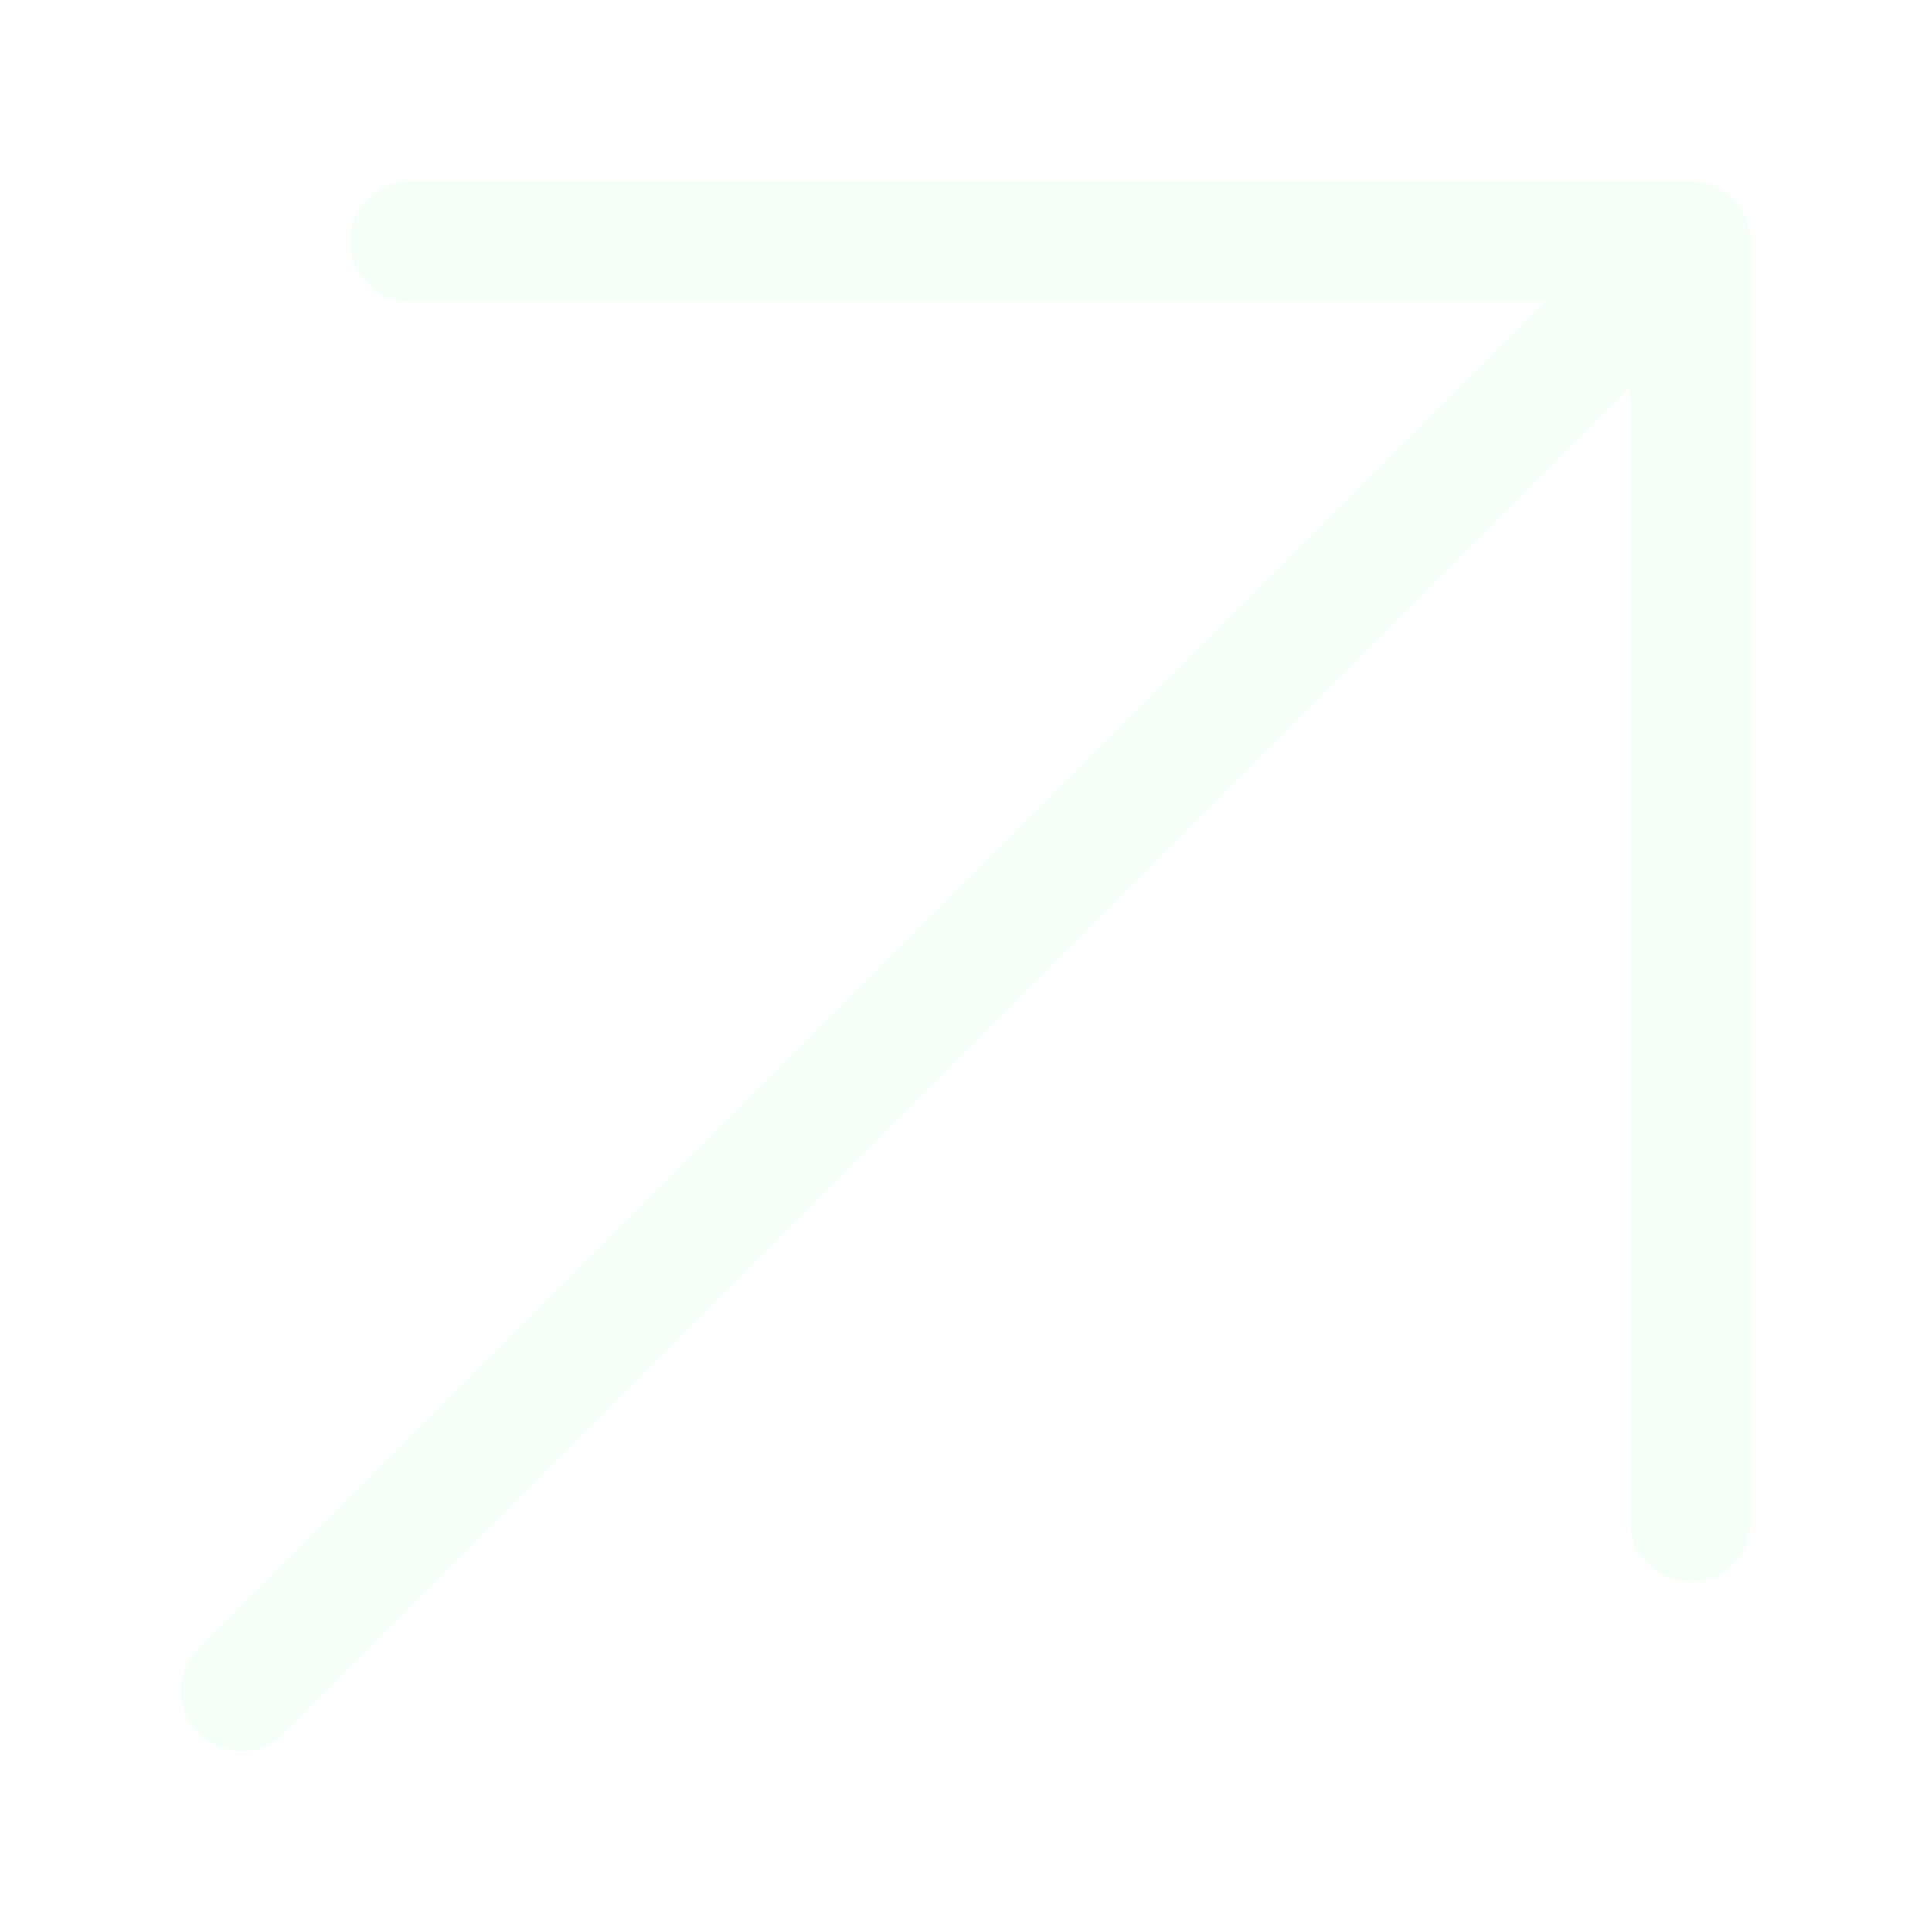
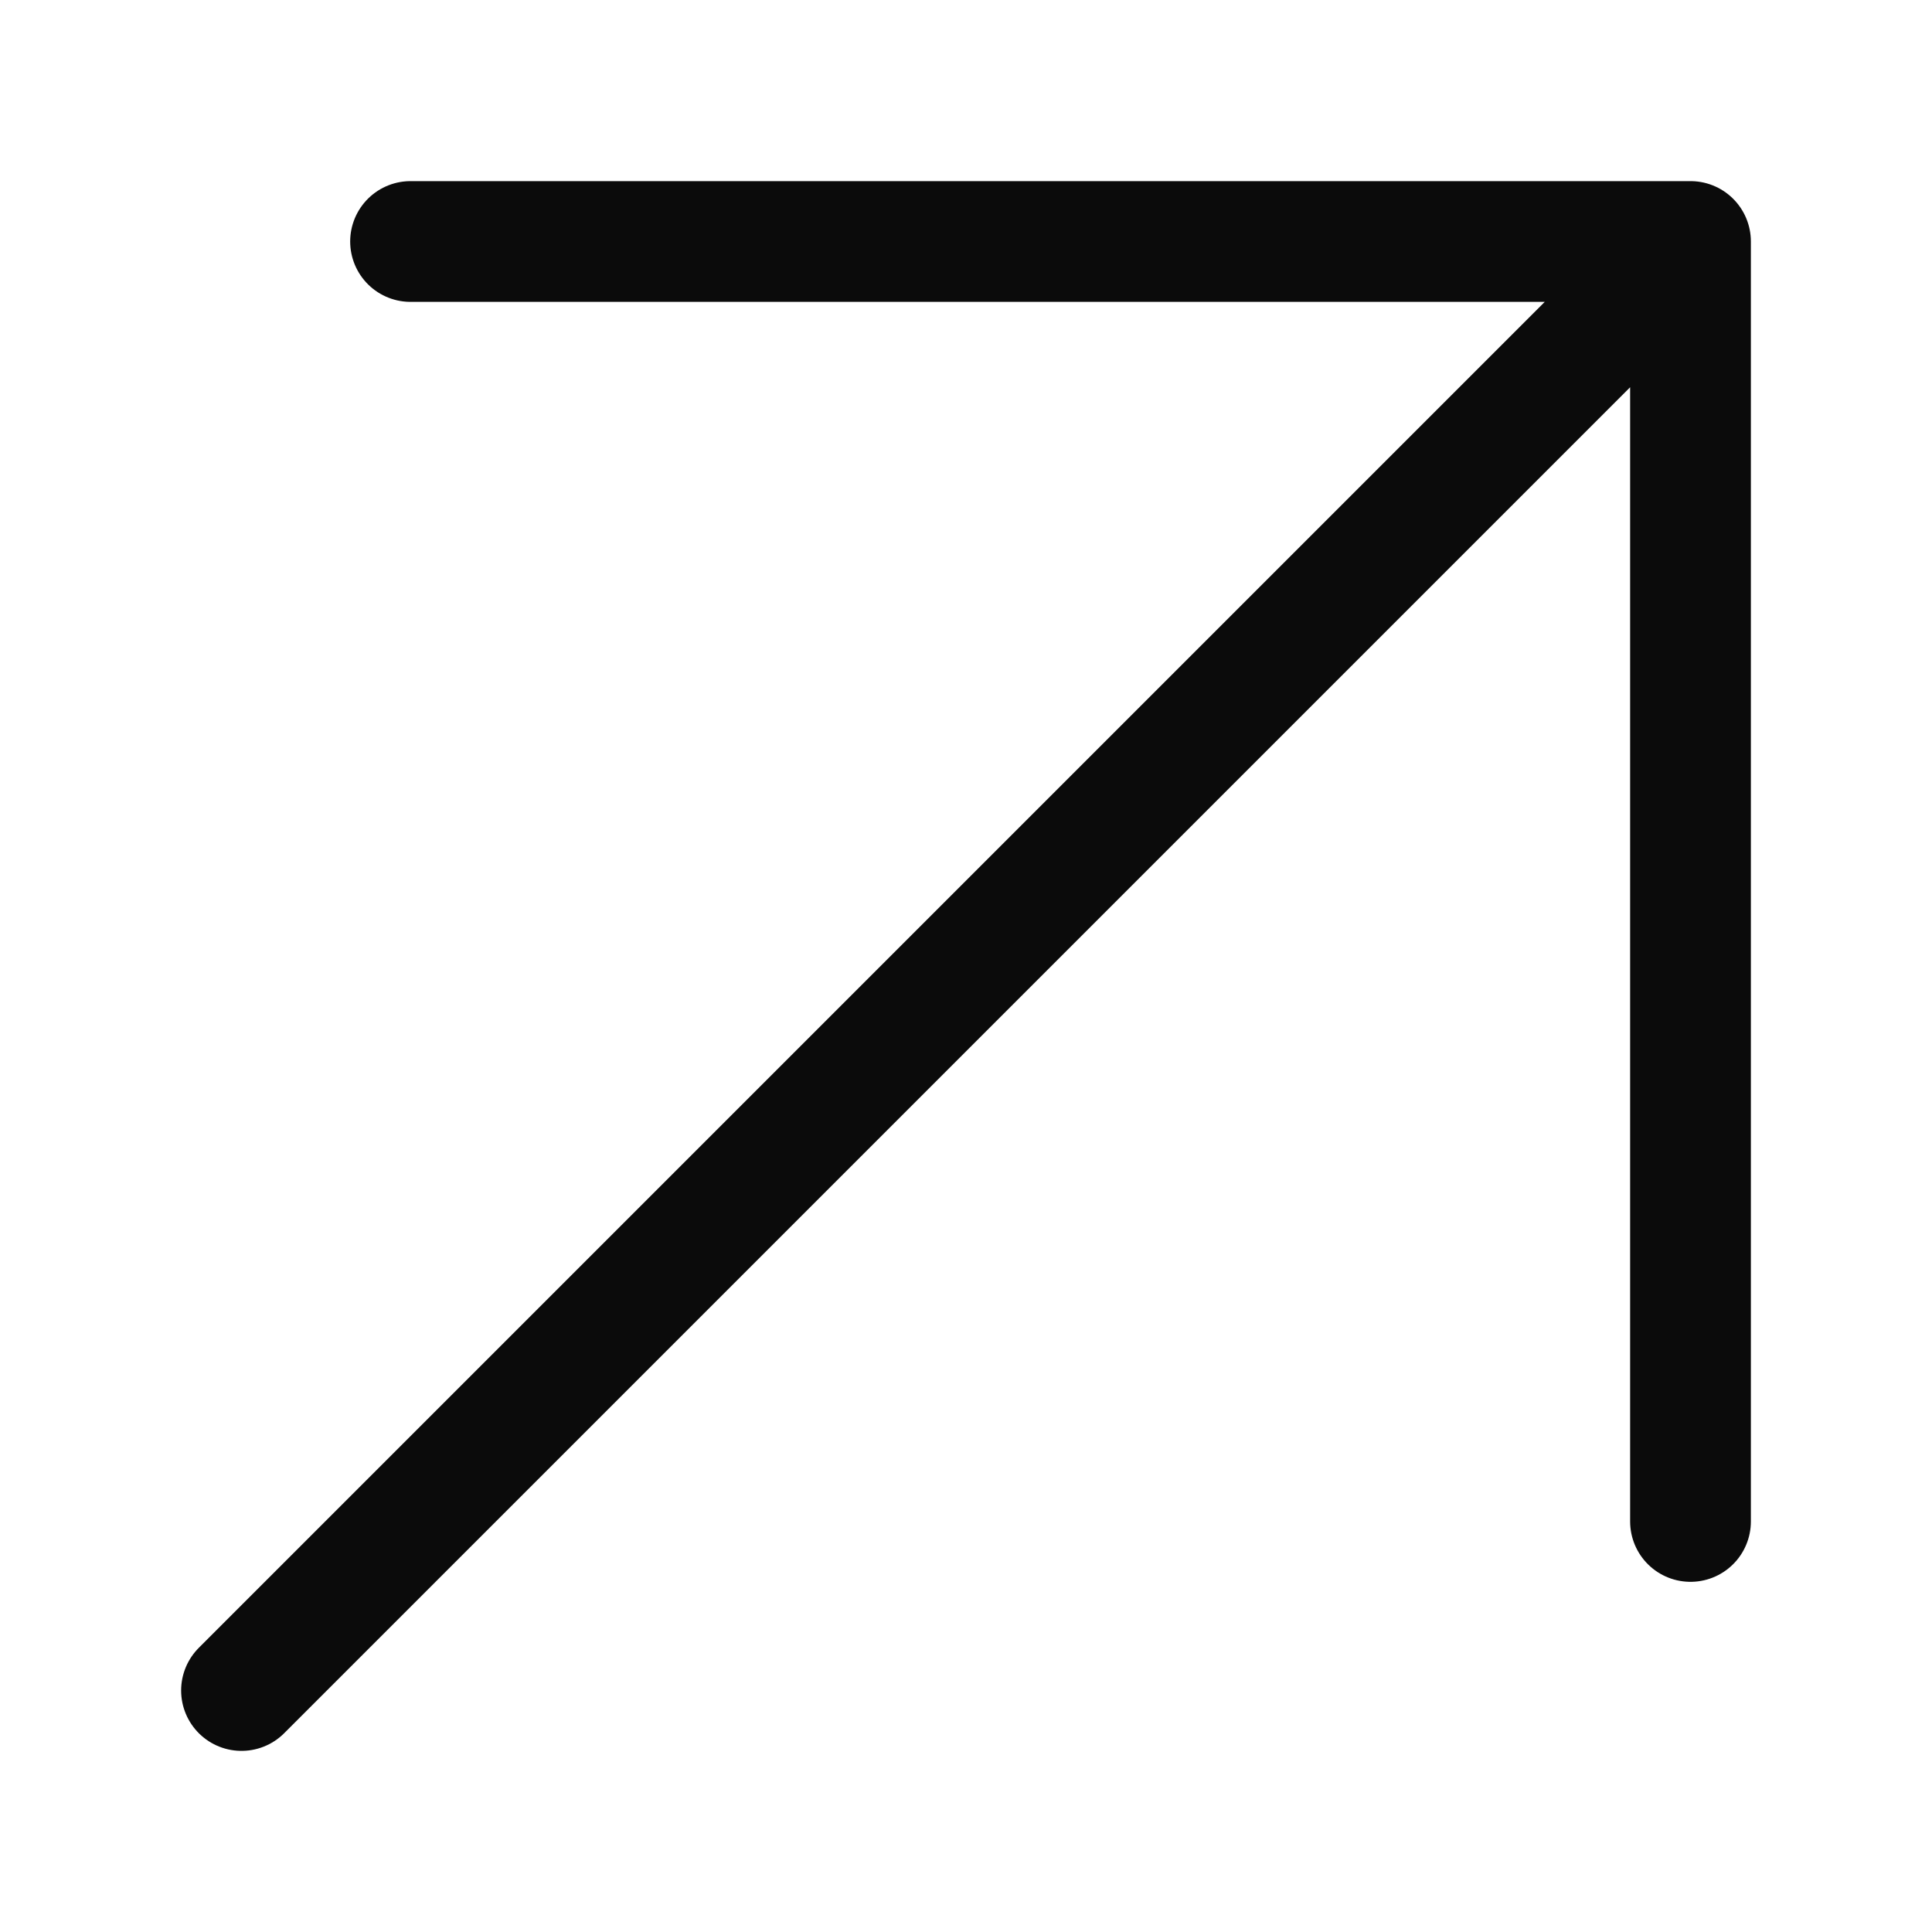
<svg xmlns="http://www.w3.org/2000/svg" id="Layer_1" version="1.1" viewBox="0 0 16 16">
  <defs>
    <style>
      .st0 {
        fill: none;
-         stroke: #f4fff8;
+         stroke: #0b0b0b;
        stroke-linecap: round;
        stroke-linejoin: round;
      }
    </style>
  </defs>
  <path class="st0" d="M14,2L2,14M14,2v10.6M14,2H3.4" />
</svg>
